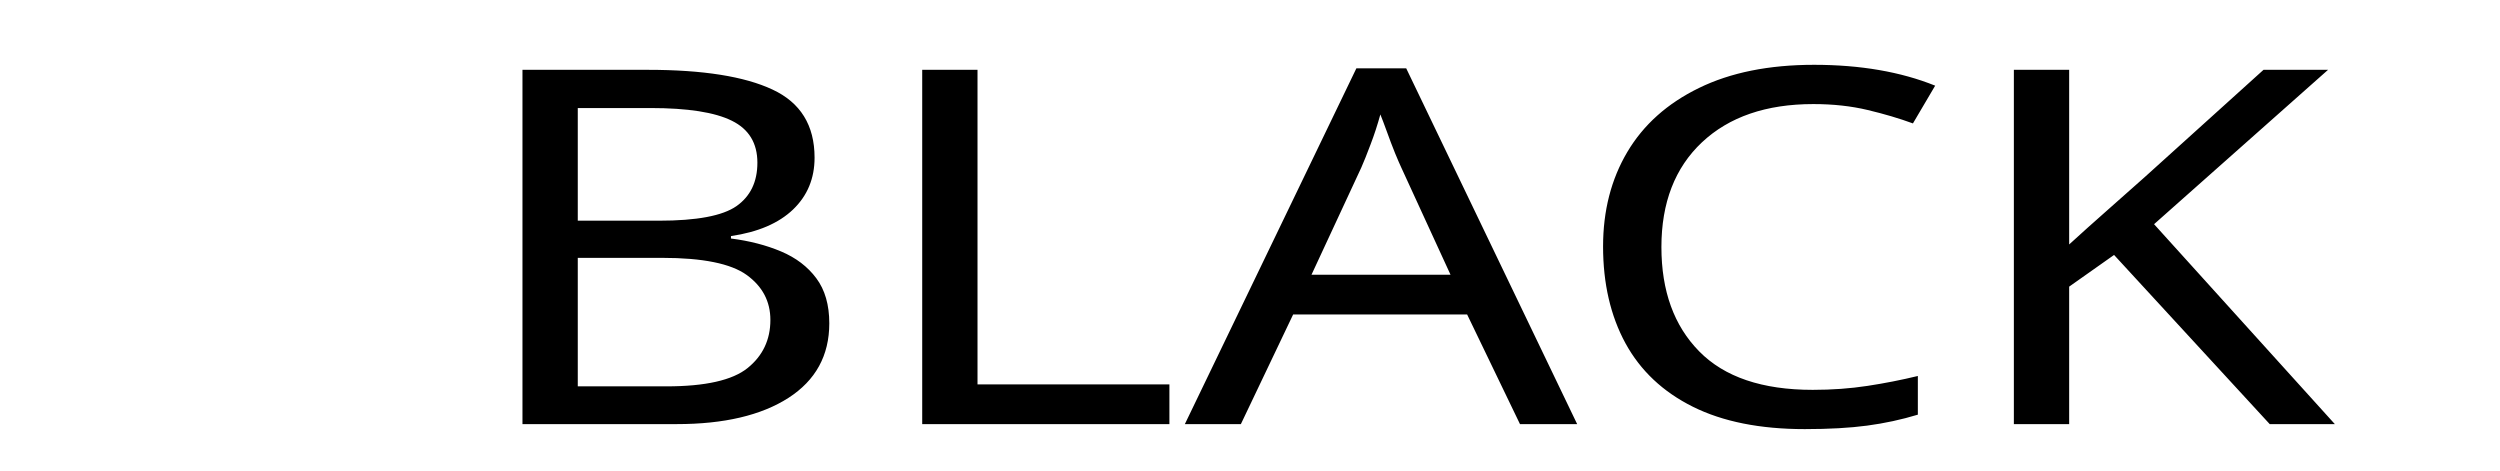
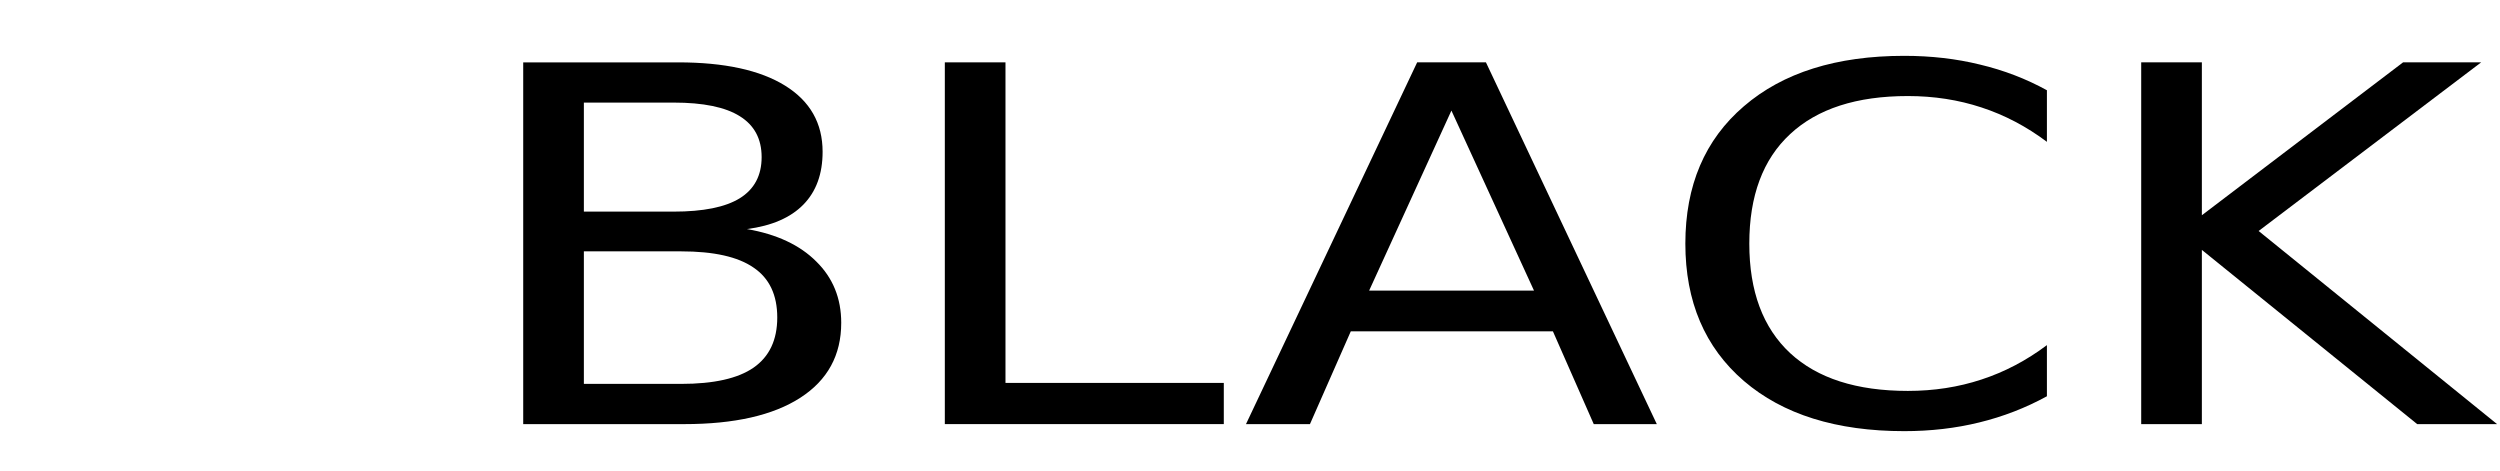
<svg xmlns="http://www.w3.org/2000/svg" width="301.181" height="56.693" id="svg3794" version="1.1">
  <defs id="defs3" />
  <g id="layer1" transform="translate(0,-134.6457)">
-     <text xml:space="preserve" style="font-size:66.553px;font-style:normal;font-weight:normal;line-height:125%;letter-spacing:0px;word-spacing:0px;fill:#000000;fill-opacity:1;stroke:none;font-family:Sans" x="50.087" y="206.778" id="text2985" transform="scale(1.113271,0.898254)">
-       <tspan id="tspan2987" x="50.087" y="206.778" style="font-style:normal;font-variant:normal;font-weight:normal;font-stretch:normal;fill:#000000;fill-opacity:1;font-family:DokChampa;-inkscape-font-specification:DokChampa">BLACK</tspan>
-     </text>
+     <g transform="scale(1.113271,0.898254)" style="font-size:66.553px;font-style:normal;font-weight:normal;line-height:125%;letter-spacing:0px;word-spacing:0px;fill:#000000;fill-opacity:1;stroke:none;font-family:Sans" id="text2985">
+       <path d="m 63.183,183.608 0,17.776 10.529,0 c 3.531,1e-5 6.142,-0.726 7.832,-2.177 1.711,-1.473 2.567,-3.715 2.567,-6.727 -3.4e-5,-3.033 -0.856,-5.264 -2.567,-6.694 -1.69,-1.451 -4.3,-2.177 -7.832,-2.177 l -10.529,0 m 0,-19.953 0,14.623 9.716,0 c 3.206,3e-5 5.589,-0.596 7.149,-1.787 1.581,-1.213 2.372,-3.055 2.372,-5.524 -3.2e-5,-2.448 -0.791,-4.279 -2.372,-5.492 -1.56,-1.213 -3.943,-1.82 -7.149,-1.82 l -9.716,0 m -6.564,-5.394 16.768,0 c 5.004,5e-5 8.861,1.04 11.569,3.12 2.708,2.08 4.062,5.037 4.062,8.871 -3.9e-5,2.968 -0.693,5.329 -2.08,7.084 -1.387,1.755 -3.423,2.849 -6.109,3.282 3.228,0.693 5.73,2.145 7.507,4.355 1.798,2.188 2.697,4.929 2.697,8.222 -4.1e-5,4.333 -1.473,7.68 -4.42,10.041 -2.946,2.361 -7.138,3.542 -12.576,3.542 l -17.418,0 0,-48.517" style="font-variant:normal;font-stretch:normal;fill:#000000;font-family:DokChampa;-inkscape-font-specification:DokChampa" id="path7955" />
+       <path d="m 102.244,158.26 6.564,0 0,42.993 23.625,0 0,5.524 -30.189,0 0,-48.517" style="font-variant:normal;font-stretch:normal;fill:#000000;font-family:DokChampa;-inkscape-font-specification:DokChampa" id="path7957" />
+       <path d="m 157.065,164.727 -8.904,24.145 17.84,0 -8.937,-24.145 m -3.705,-6.467 7.442,0 18.49,48.517 -6.824,0 -4.42,-12.446 -21.87,0 -4.42,12.446 -6.922,0 18.523,-48.517" style="font-variant:normal;font-stretch:normal;fill:#000000;font-family:DokChampa;-inkscape-font-specification:DokChampa" id="path7959" />
+       <path d="m 221.506,161.998 0,6.922 c -2.21,-2.058 -4.571,-3.596 -7.084,-4.614 -2.491,-1.018 -5.145,-1.527 -7.962,-1.527 -5.546,5e-5 -9.792,1.701 -12.739,5.102 -2.946,3.38 -4.42,8.276 -4.42,14.688 -2e-5,6.391 1.473,11.287 4.42,14.688 2.946,3.38 7.193,5.069 12.739,5.069 2.816,0 5.47,-0.509 7.962,-1.527 2.513,-1.018 4.874,-2.556 7.084,-4.614 l 0,6.857 c -2.296,1.56 -4.734,2.73 -7.312,3.51 -2.556,0.78 -5.264,1.17 -8.124,1.17 -7.344,0 -13.129,-2.242 -17.353,-6.727 -4.225,-4.506 -6.337,-10.648 -6.337,-18.425 0,-7.799 2.112,-13.941 6.337,-18.425 4.225,-4.506 10.009,-6.759 17.353,-6.759 2.903,4e-5 5.633,0.39 8.189,1.17 2.578,0.758 4.994,1.907 7.247,3.445" style="font-variant:normal;font-stretch:normal;fill:#000000;font-family:DokChampa;-inkscape-font-specification:DokChampa" id="path7961" />
+       <path d="m 231.71,158.26 6.564,0 0,20.505 21.773,-20.505 8.449,0 -24.08,22.617 25.802,25.9 -8.644,0 -23.3,-23.365 0,23.365 -6.564,0 0,-48.517" style="font-variant:normal;font-stretch:normal;fill:#000000;font-family:DokChampa;-inkscape-font-specification:DokChampa" id="path7963" />
+     </g>
  </g>
</svg>
